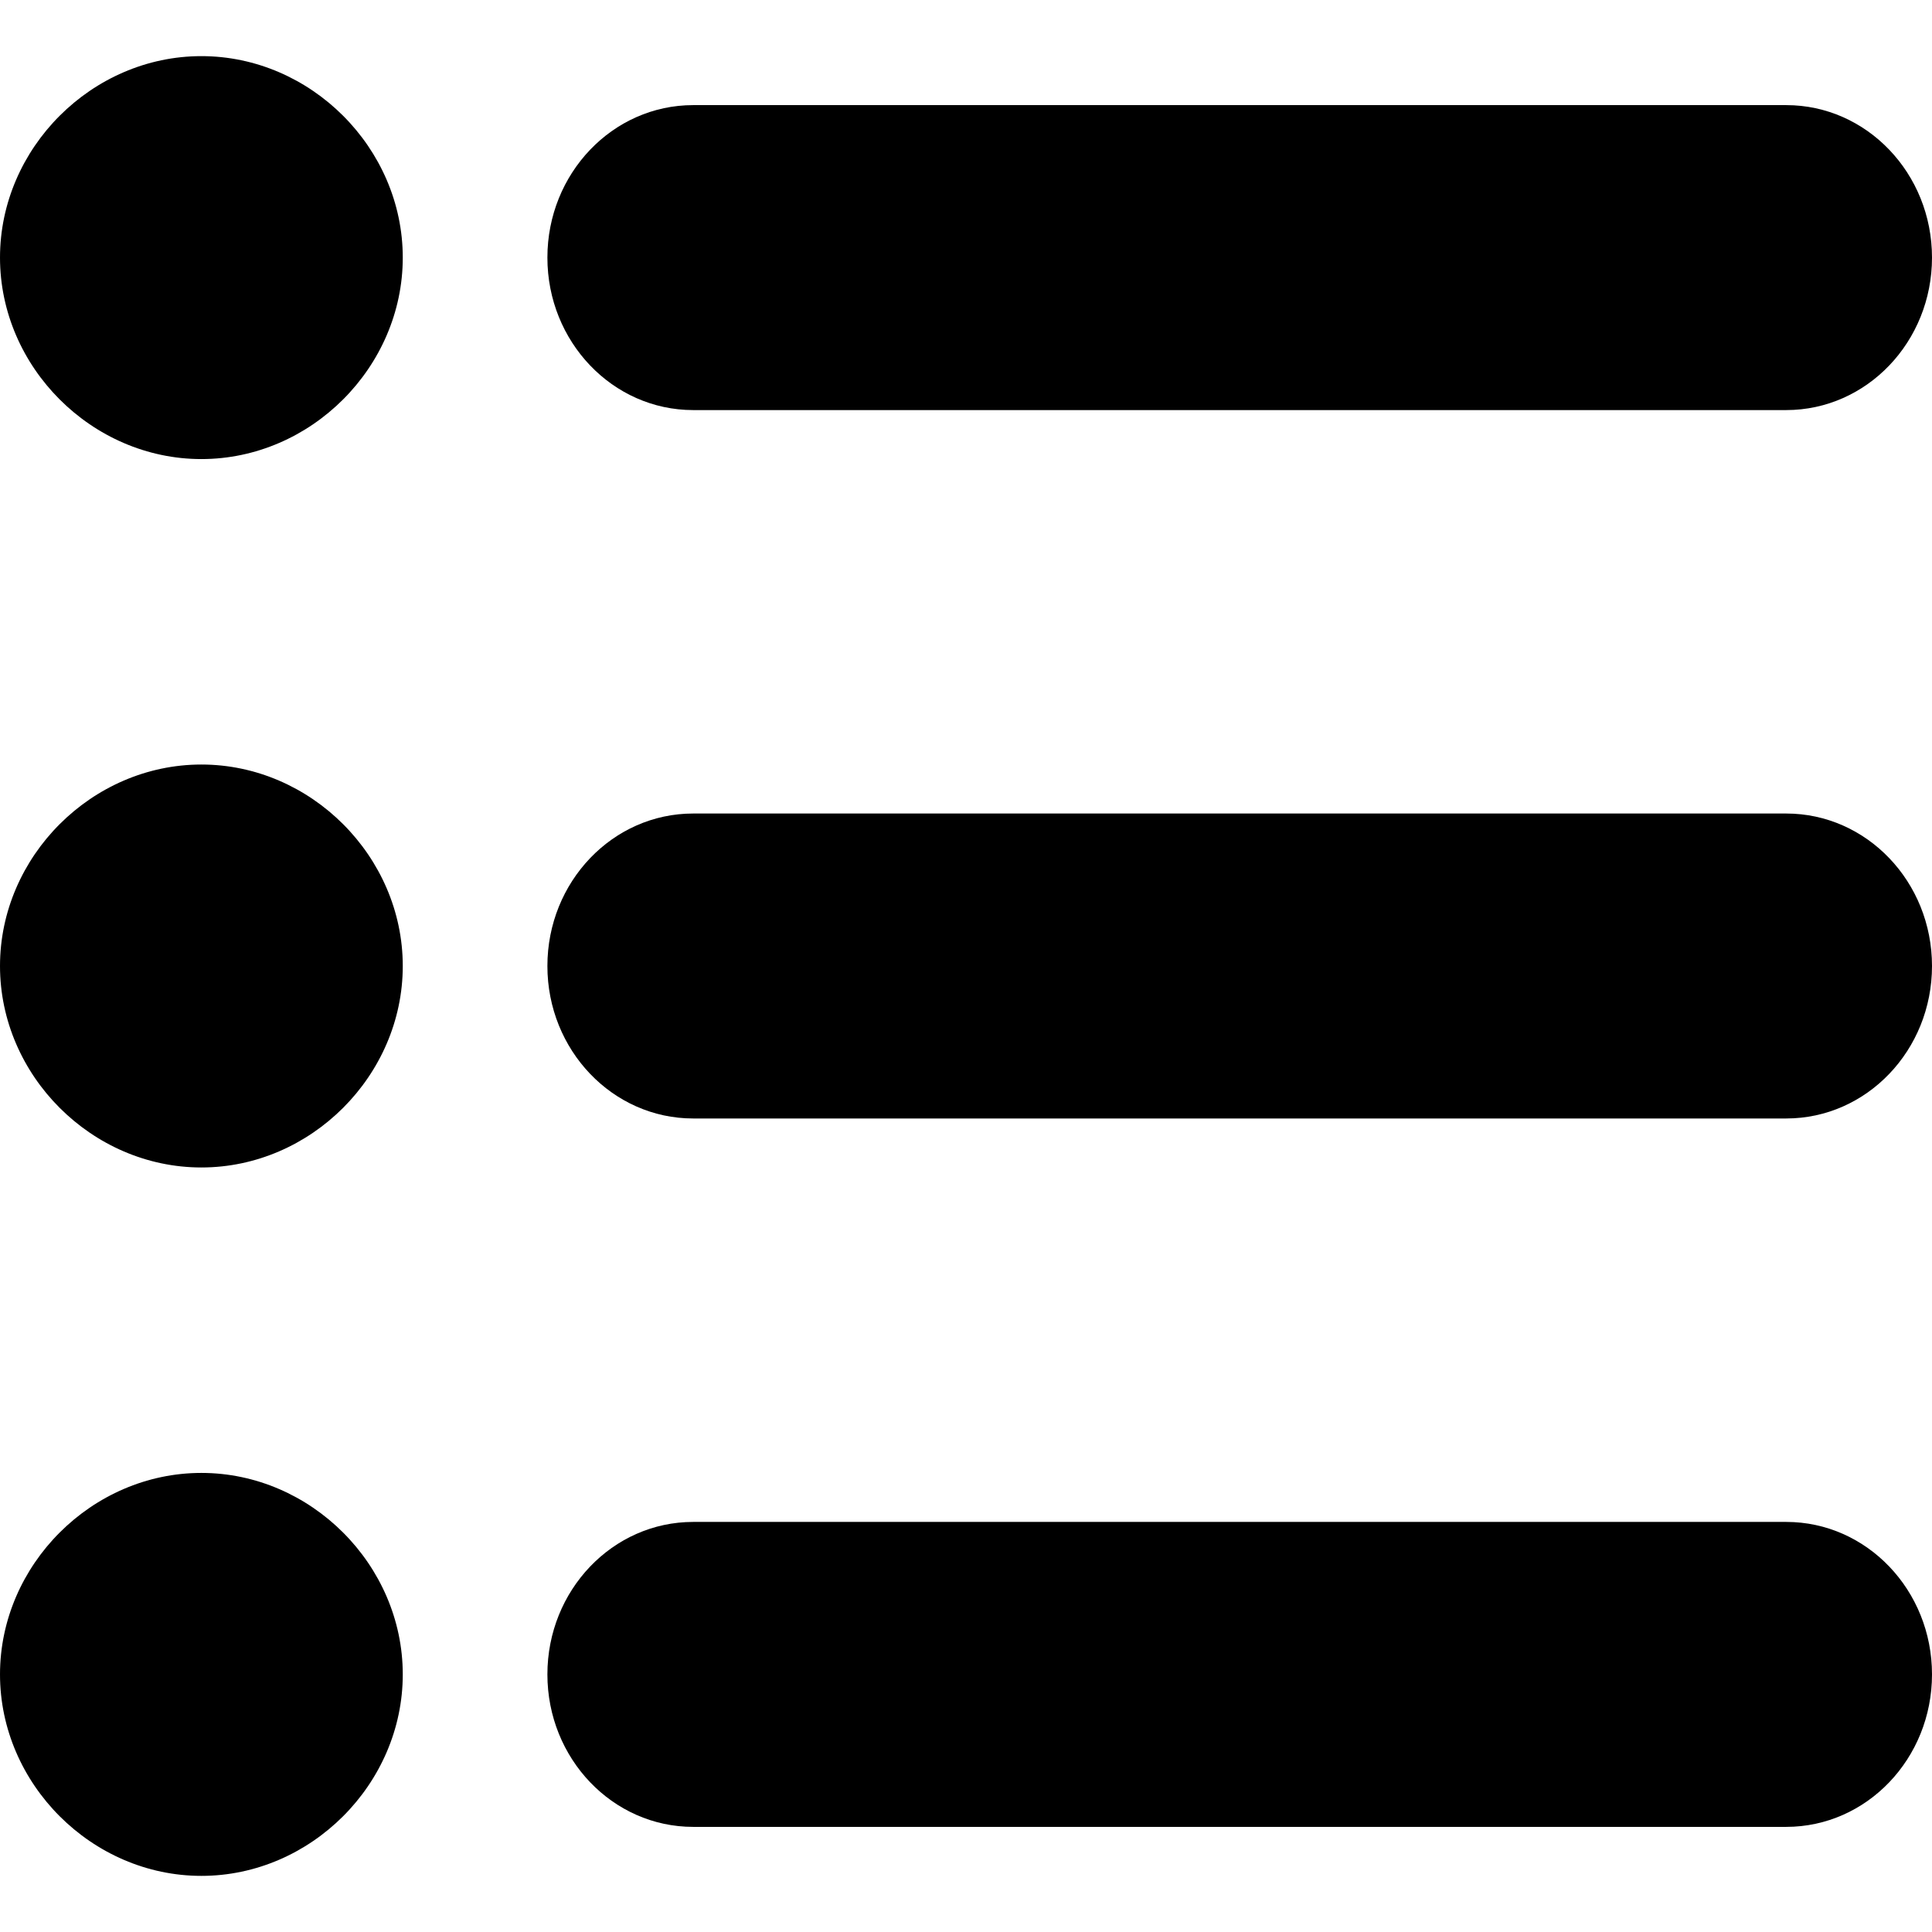
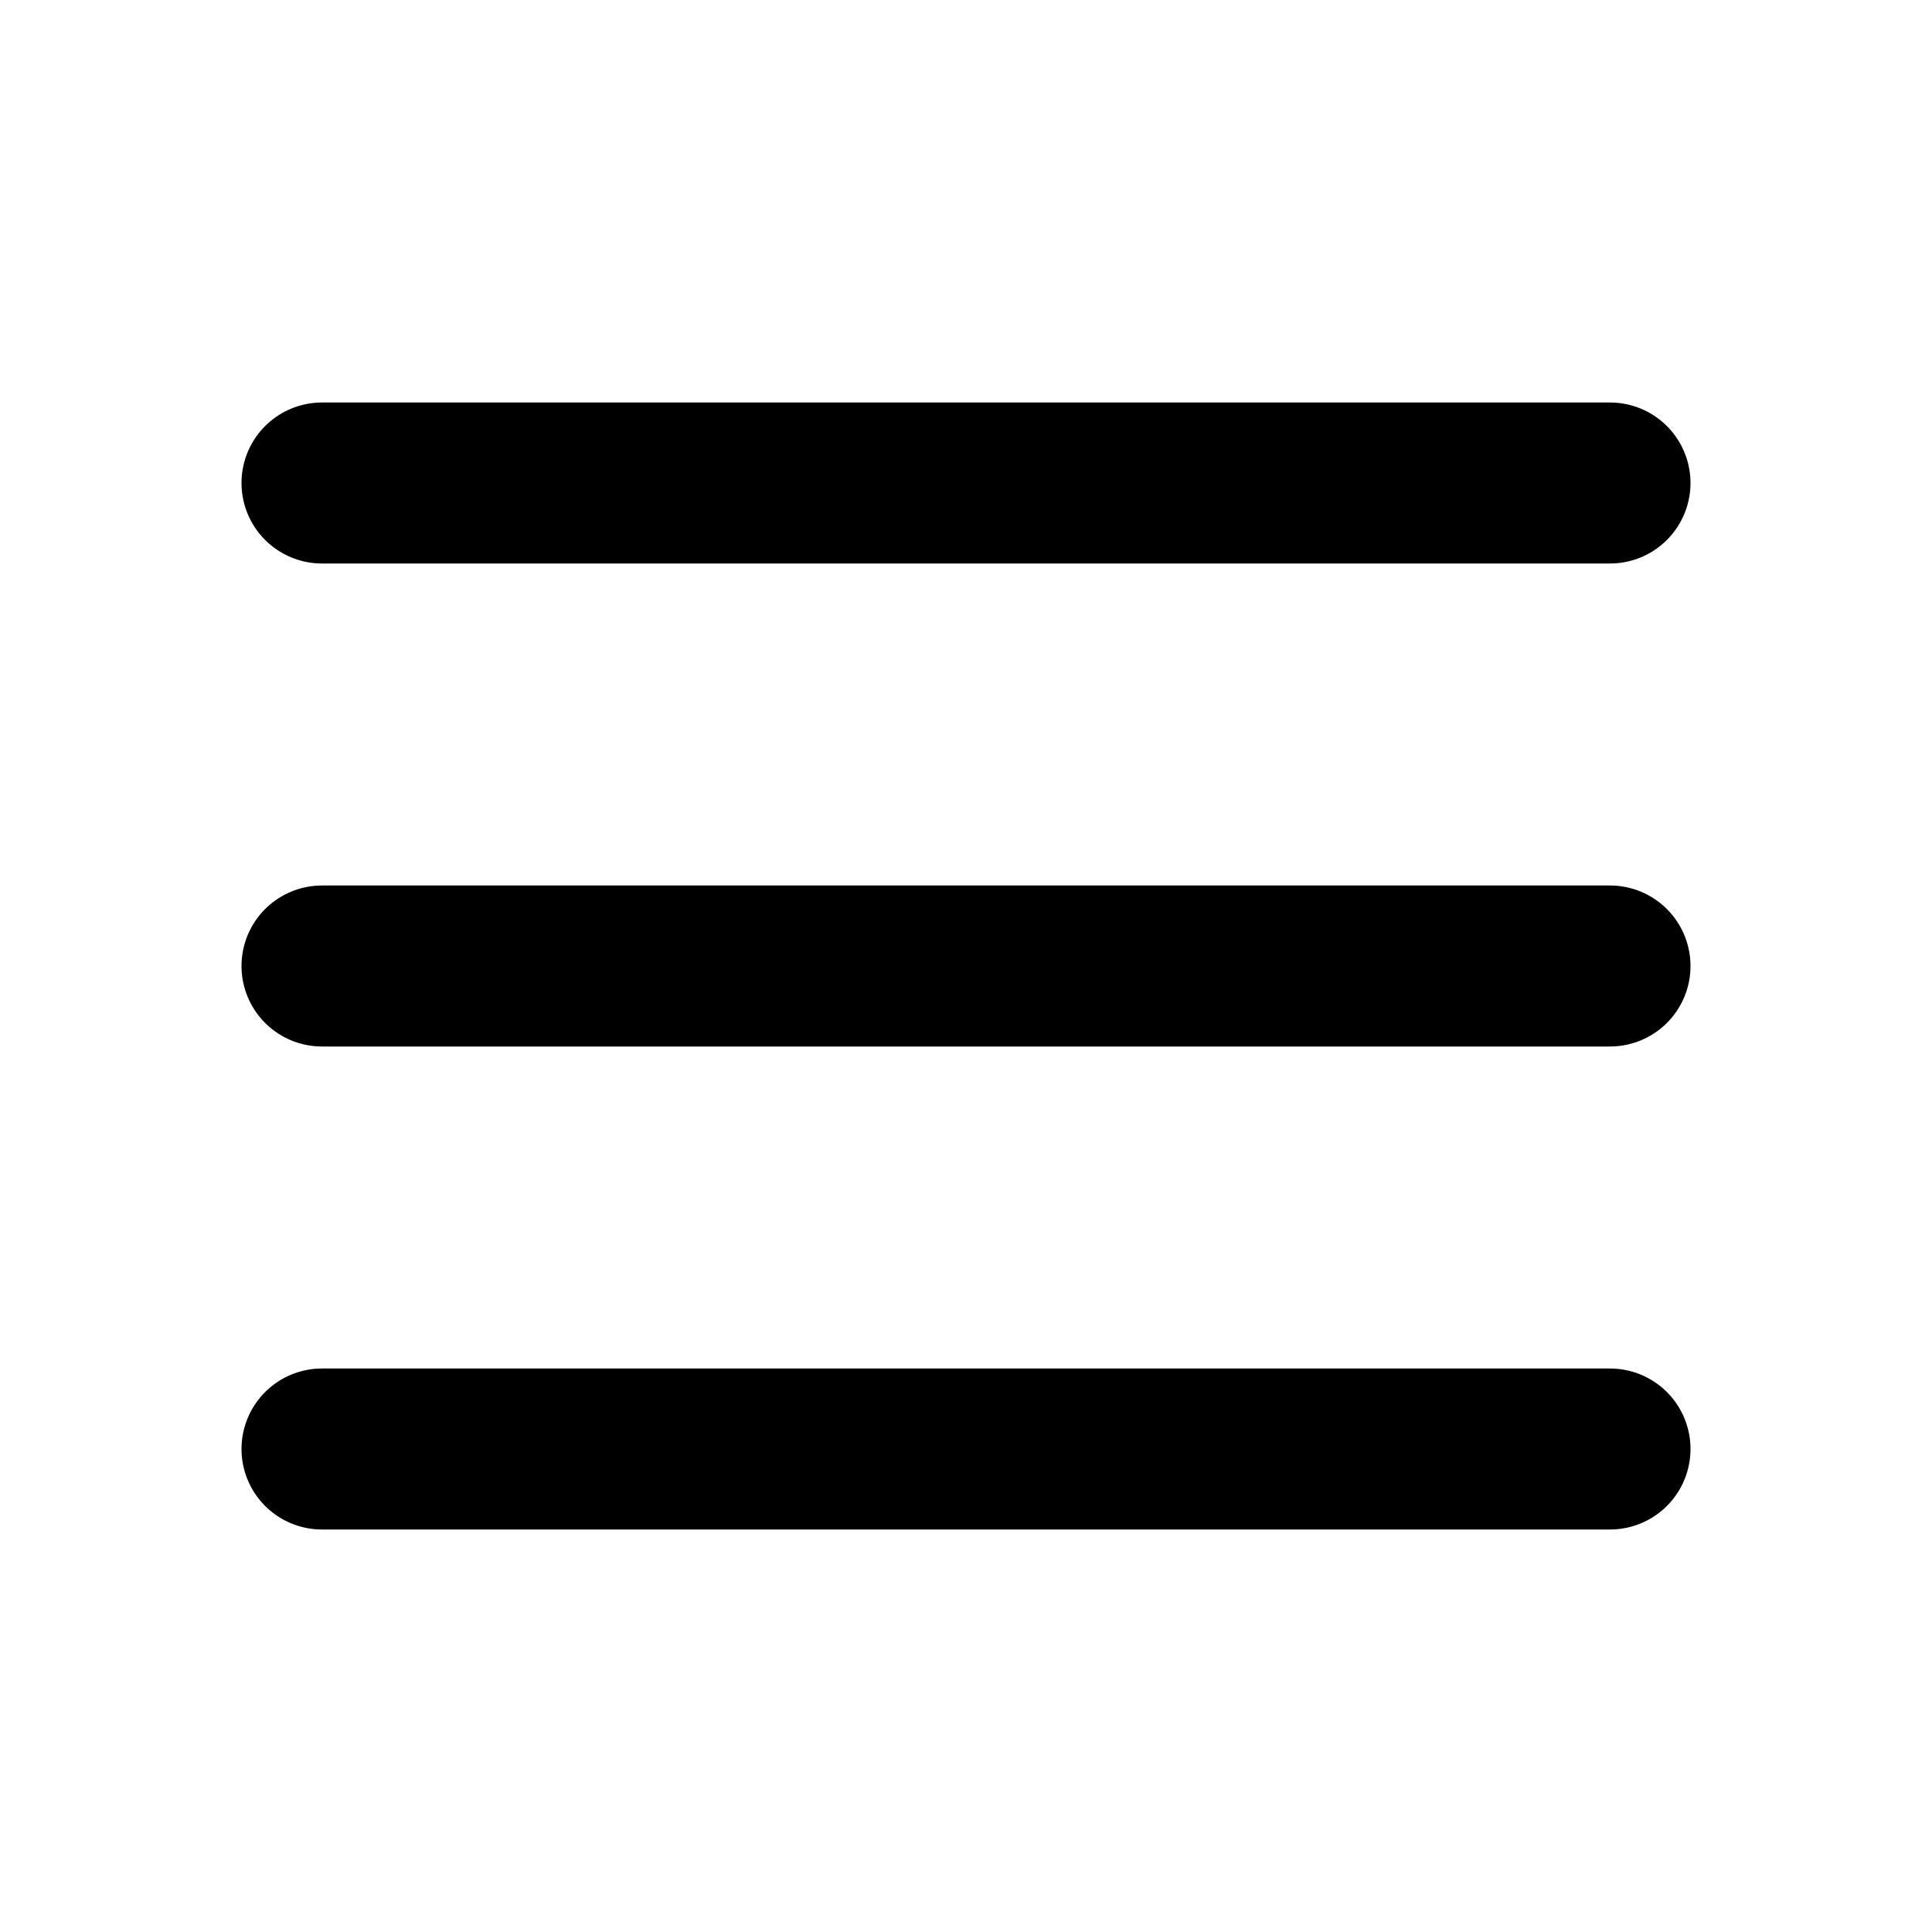
- <svg xmlns="http://www.w3.org/2000/svg" viewBox="0 0 600 600" version="1.1" id="svg9724" width="600" height="600">
-   <defs id="defs9728" />
-   <g id="g10449" transform="matrix(0.9517321,0,0,0.9511579,13.90117,12.16879)" style="stroke-width:1.051">
-     <g id="path10026" transform="matrix(1.380755,0,0,1.270089,273.6001,263.9977)" />
-     <g id="g11314" transform="matrix(1.50923,0,0,1.395555,36.77405,-9.450393)" style="stroke-width:50.695" />
-     <path style="color:#000000;fill:#000000;stroke-width:1.051;stroke-linecap:square;stroke-linejoin:round;-inkscape-stroke:none;paint-order:stroke fill markers" d="m 116.821,533.908 c 0,-35.779 -30.001,-65.783 -65.712,-65.783 -35.711,10e-6 -65.714,30.004 -65.714,65.783 0,35.779 30.004,65.783 65.714,65.783 35.711,0 65.712,-30.004 65.712,-65.783 z" id="path1237" />
-     <path style="color:#000000;fill:#000000;stroke-width:1.051;stroke-linecap:square;stroke-linejoin:round;-inkscape-stroke:none;paint-order:stroke fill markers" d="m 116.821,302.613 c 0,-35.779 -30.001,-65.783 -65.712,-65.783 -35.711,1e-5 -65.714,30.003 -65.714,65.783 2.6e-5,35.779 30.004,65.78 65.714,65.78 35.711,-2e-5 65.712,-30.001 65.712,-65.78 z" id="path1235" />
-     <path style="color:#000000;fill:#000000;stroke-width:1.051;stroke-linecap:square;stroke-linejoin:round;-inkscape-stroke:none;paint-order:stroke fill markers" d="m 116.821,71.313 c 0,-35.779 -30.001,-65.78 -65.712,-65.78 -35.711,8e-6 -65.714,30.001 -65.714,65.78 0,35.779 30.004,65.783 65.714,65.783 35.711,-1e-5 65.712,-30.003 65.712,-65.783 z" id="path346" />
-     <path style="color:#000000;fill:#000000;stroke-width:1.051;stroke-linecap:round;-inkscape-stroke:none" d="m 211.588,21.528 a 47.573,49.786 0 0 0 -47.573,49.788 47.573,49.786 0 0 0 47.573,49.785 H 568.249 A 47.573,49.786 0 0 0 615.823,71.316 47.573,49.786 0 0 0 568.249,21.528 Z" id="path1011" />
-     <path style="color:#000000;fill:#000000;stroke-width:1.051;stroke-linecap:round;-inkscape-stroke:none" d="m 211.588,252.826 a 47.573,49.786 0 0 0 -47.573,49.785 47.573,49.786 0 0 0 47.573,49.785 h 356.661 a 47.573,49.786 0 0 0 47.575,-49.785 47.573,49.786 0 0 0 -47.575,-49.785 z" id="path1011-7" />
-     <path style="color:#000000;fill:#000000;stroke-width:1.051;stroke-linecap:round;-inkscape-stroke:none" d="m 211.588,484.123 a 47.573,49.786 0 0 0 -47.573,49.785 47.573,49.786 0 0 0 47.573,49.785 h 356.661 a 47.573,49.786 0 0 0 47.575,-49.785 47.573,49.786 0 0 0 -47.575,-49.785 z" id="path1011-5" />
-   </g>
+ <svg xmlns="http://www.w3.org/2000/svg" width="24" height="24" viewBox="0 0 24 24" fill="none">
+   <path d="M4 6H20" stroke="#000000" stroke-width="2" stroke-linecap="round" />
+   <path d="M4 12H20" stroke="#000000" stroke-width="2" stroke-linecap="round" />
+   <path d="M4 18H20" stroke="#000000" stroke-width="2" stroke-linecap="round" />
</svg>
